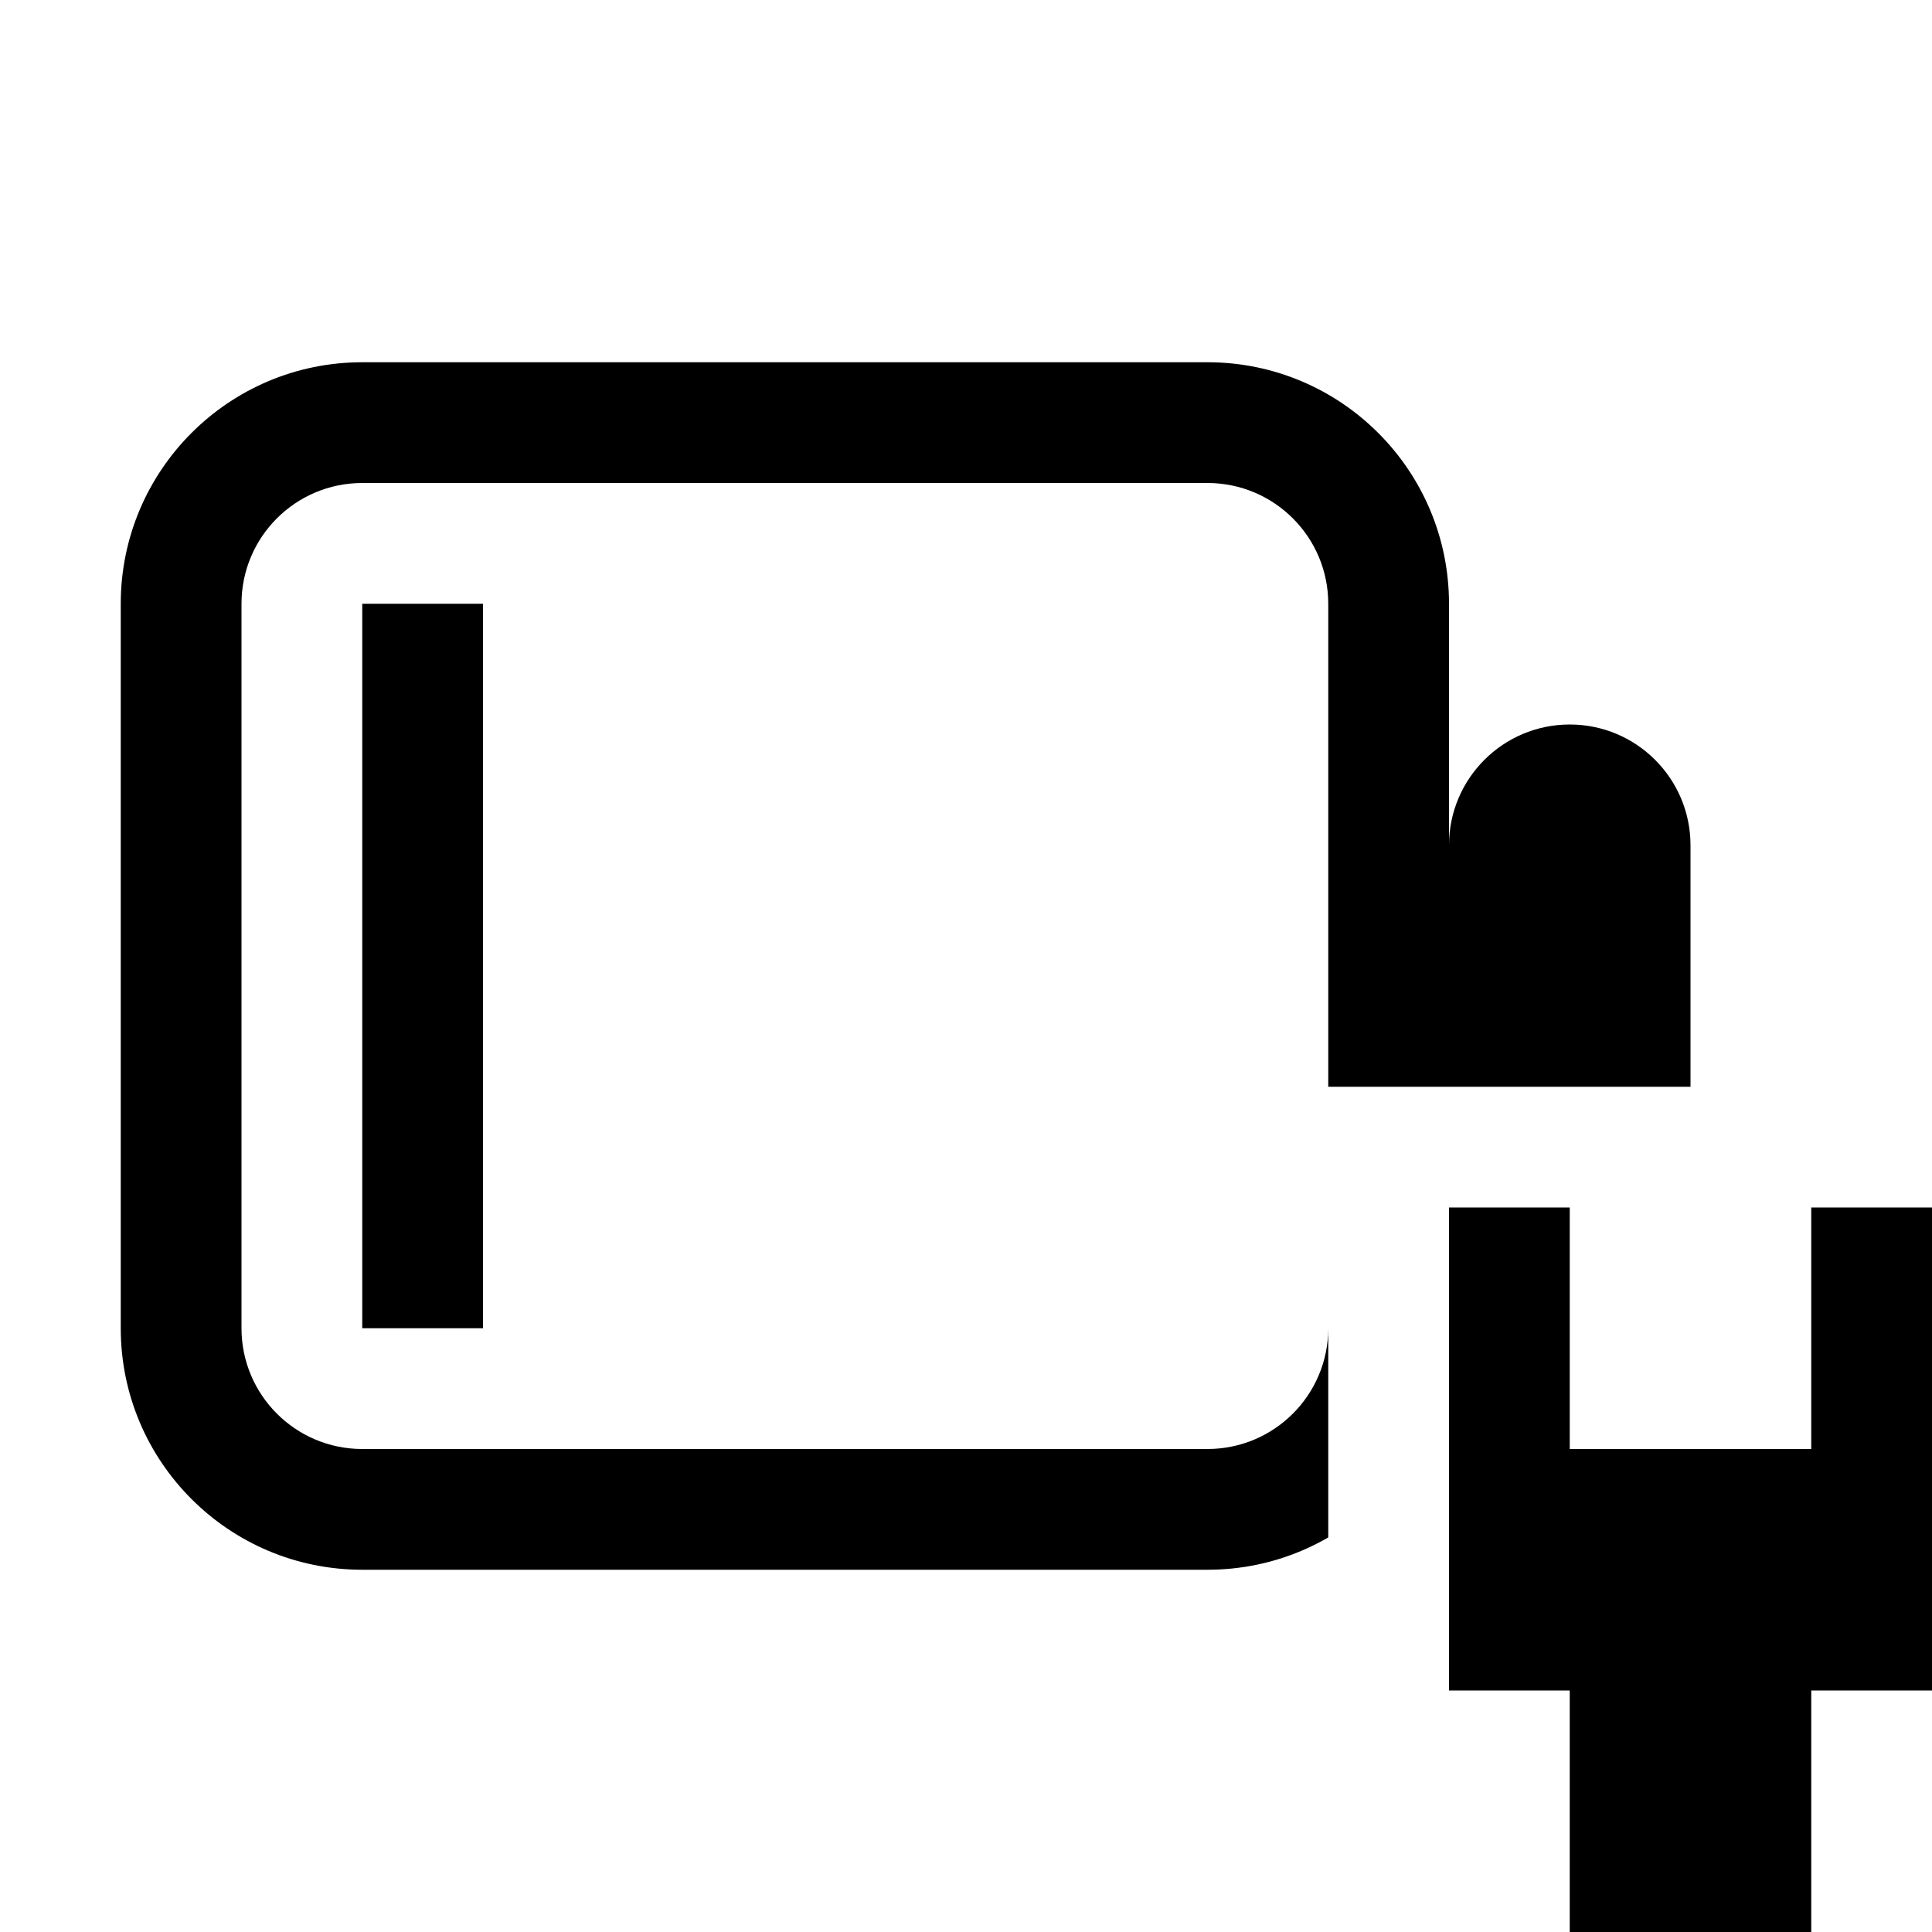
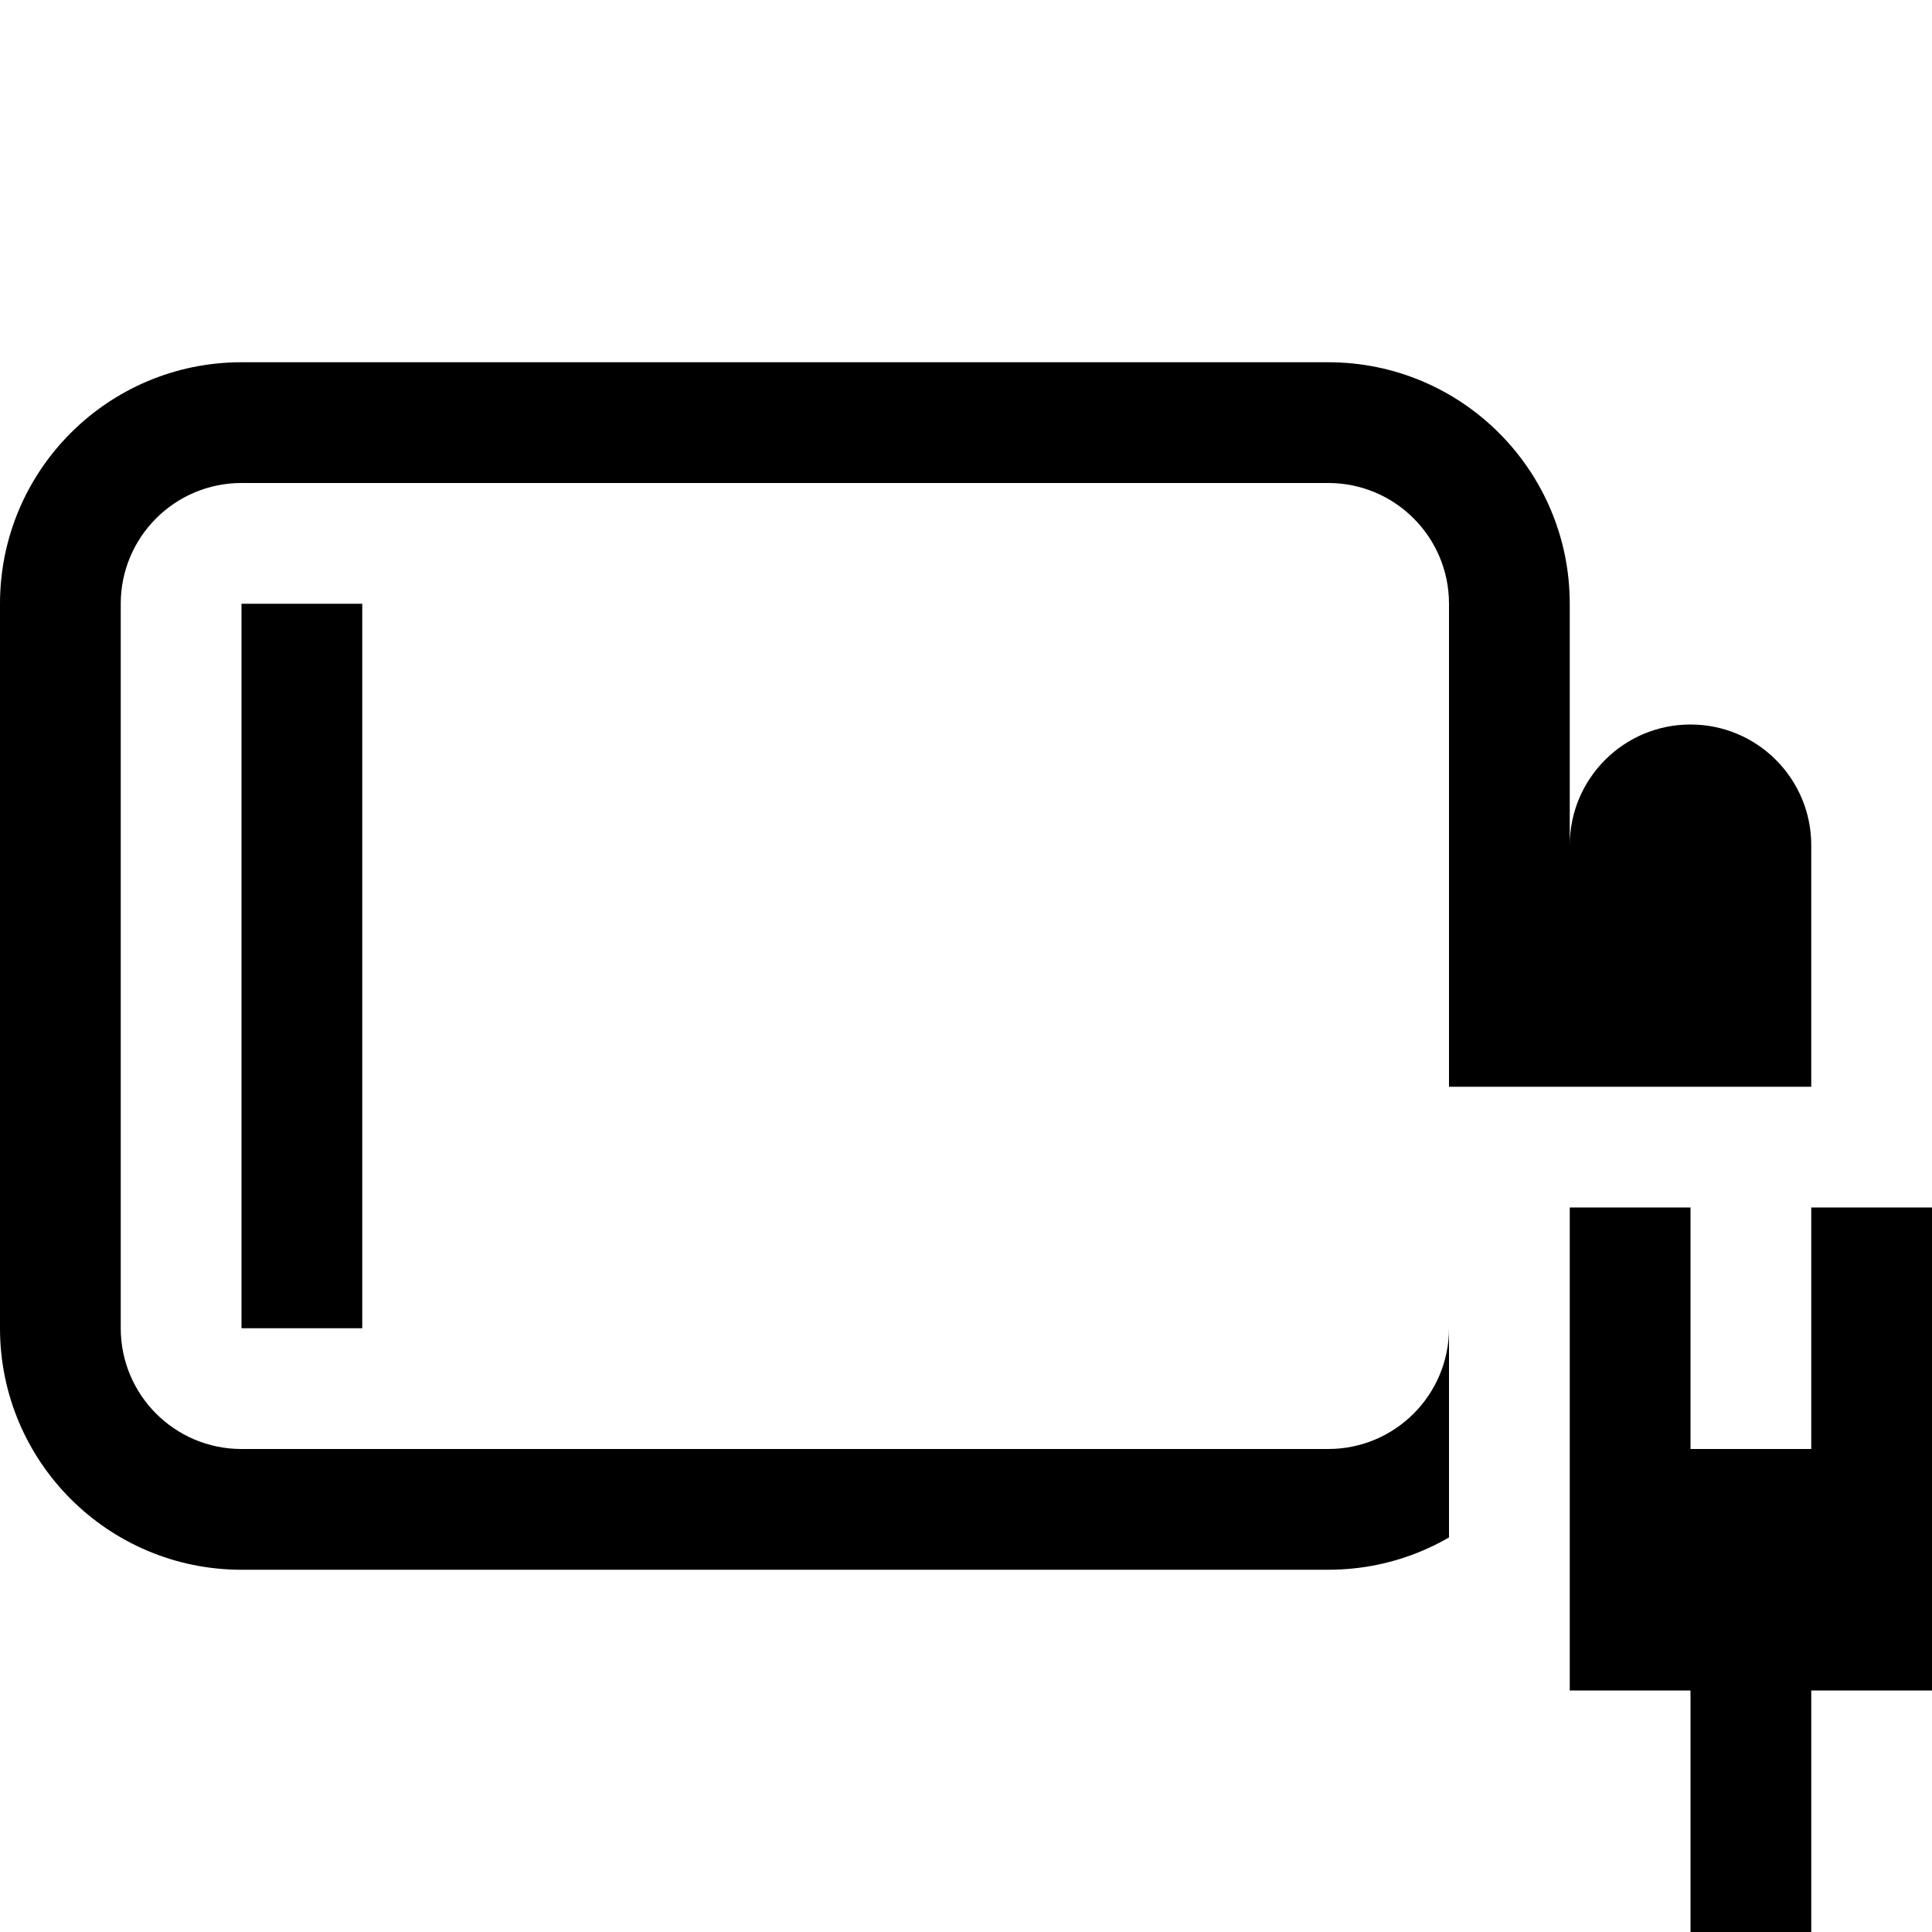
<svg xmlns="http://www.w3.org/2000/svg" width="16" height="16" viewBox="0 0 16 16">
  <defs>
    <clipPath id="moat">
-       <path clip-rule="evenodd" fill-rule="evenodd" d="M0 0H16V16H0zM11 9h6v1h-6zM11 10h6v1h-6zM11 11h6v1h-6zM11 12h6v1h-6zM11 13h6v1h-6zM11 14h6v1h-6zM12 15h4v1h-4zM12 16h4v1h-4z" />
+       <path clip-rule="evenodd" fill-rule="evenodd" d="M0 0H16V16H0zM12 9h5v1h-5zM12 10h5v1h-5zM12 11h5v1h-5zM12 12h5v1h-5zM12 13h5v1h-5zM12 14h5v1h-5zM13 15h3v1h-3zM13 16h3v1h-3z" />
    </clipPath>
  </defs>
  <g clip-path="url(#moat)">
-     <path fill-rule="evenodd" fill="#000000" d="M3 3h7a2 2 0 0 1 2 2v6a2 2 0 0 1 -2 2h-7a2 2 0 0 1 -2 -2v-6a2 2 0 0 1 2 -2zM3 4h7a1 1 0 0 1 1 1v6a1 1 0 0 1 -1 1h-7a1 1 0 0 1 -1 -1v-6a1 1 0 0 1 1 -1zM13 6h0a1 1 0 0 1 1 1v2a1 1 0 0 1 -1 1h0a1 1 0 0 1 -1 -1v-2a1 1 0 0 1 1 -1z" />
-     <path fill="#000000" d="M3 5h1v6h-1z" />
+     <path fill-rule="evenodd" fill="#000000" d="M2 3h9a2 2 0 0 1 2 2v6a2 2 0 0 1 -2 2h-9a2 2 0 0 1 -2 -2v-6a2 2 0 0 1 2 -2zM2 4h9a1 1 0 0 1 1 1v6a1 1 0 0 1 -1 1h-9a1 1 0 0 1 -1 -1v-6a1 1 0 0 1 1 -1zM14 6h0a1 1 0 0 1 1 1v2a1 1 0 0 1 -1 1h0a1 1 0 0 1 -1 -1v-2a1 1 0 0 1 1 -1z" />
+     <path fill="#000000" d="M2 5h1v6h-1z" />
  </g>
-   <path fill="#000000" d="M12 10h1v1h-1zM15 10h1v1h-1zM12 11h1v1h-1zM15 11h1v1h-1zM12 12h4v1h-4zM12 13h4v1h-4zM13 14h2v1h-2zM13 15h2v1h-2z" />
+   <path fill="#000000" d="M13 10h1v1h-1zM15 10h1v1h-1zM13 11h1v1h-1zM15 11h1v1h-1zM13 12h3v1h-3zM13 13h3v1h-3zM14 14h1v1h-1zM14 15h1v1h-1z" />
</svg>
